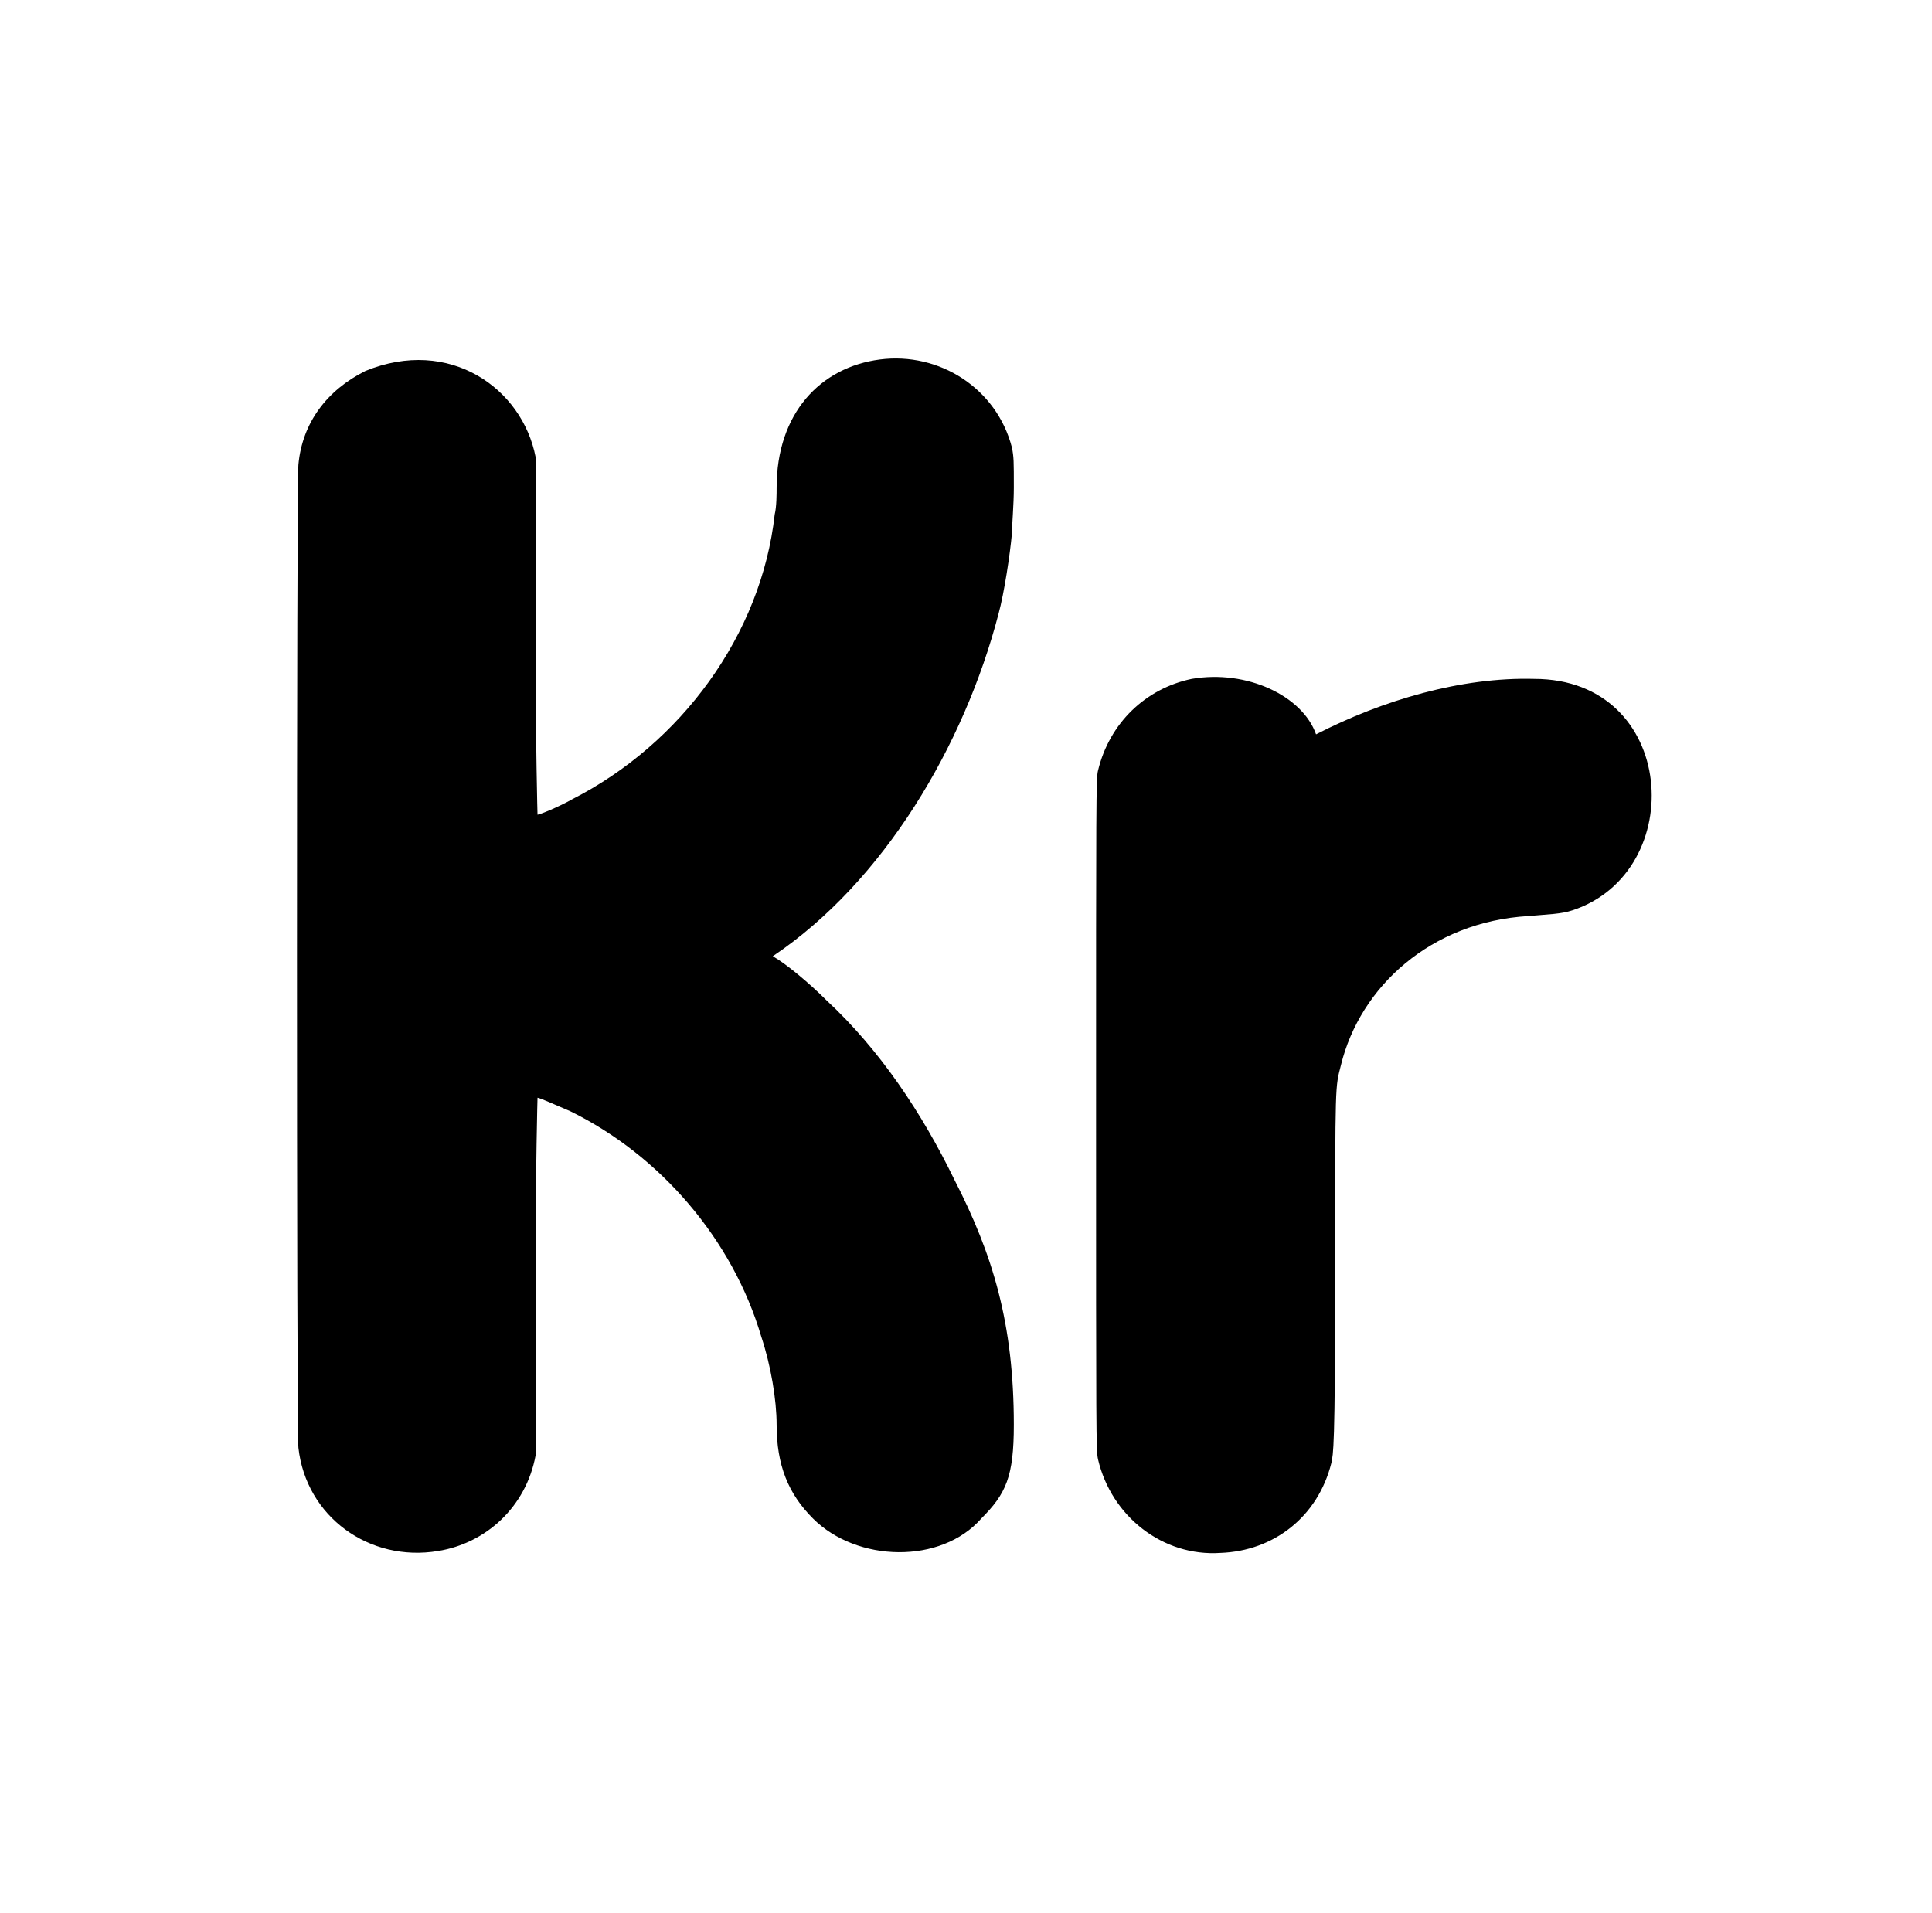
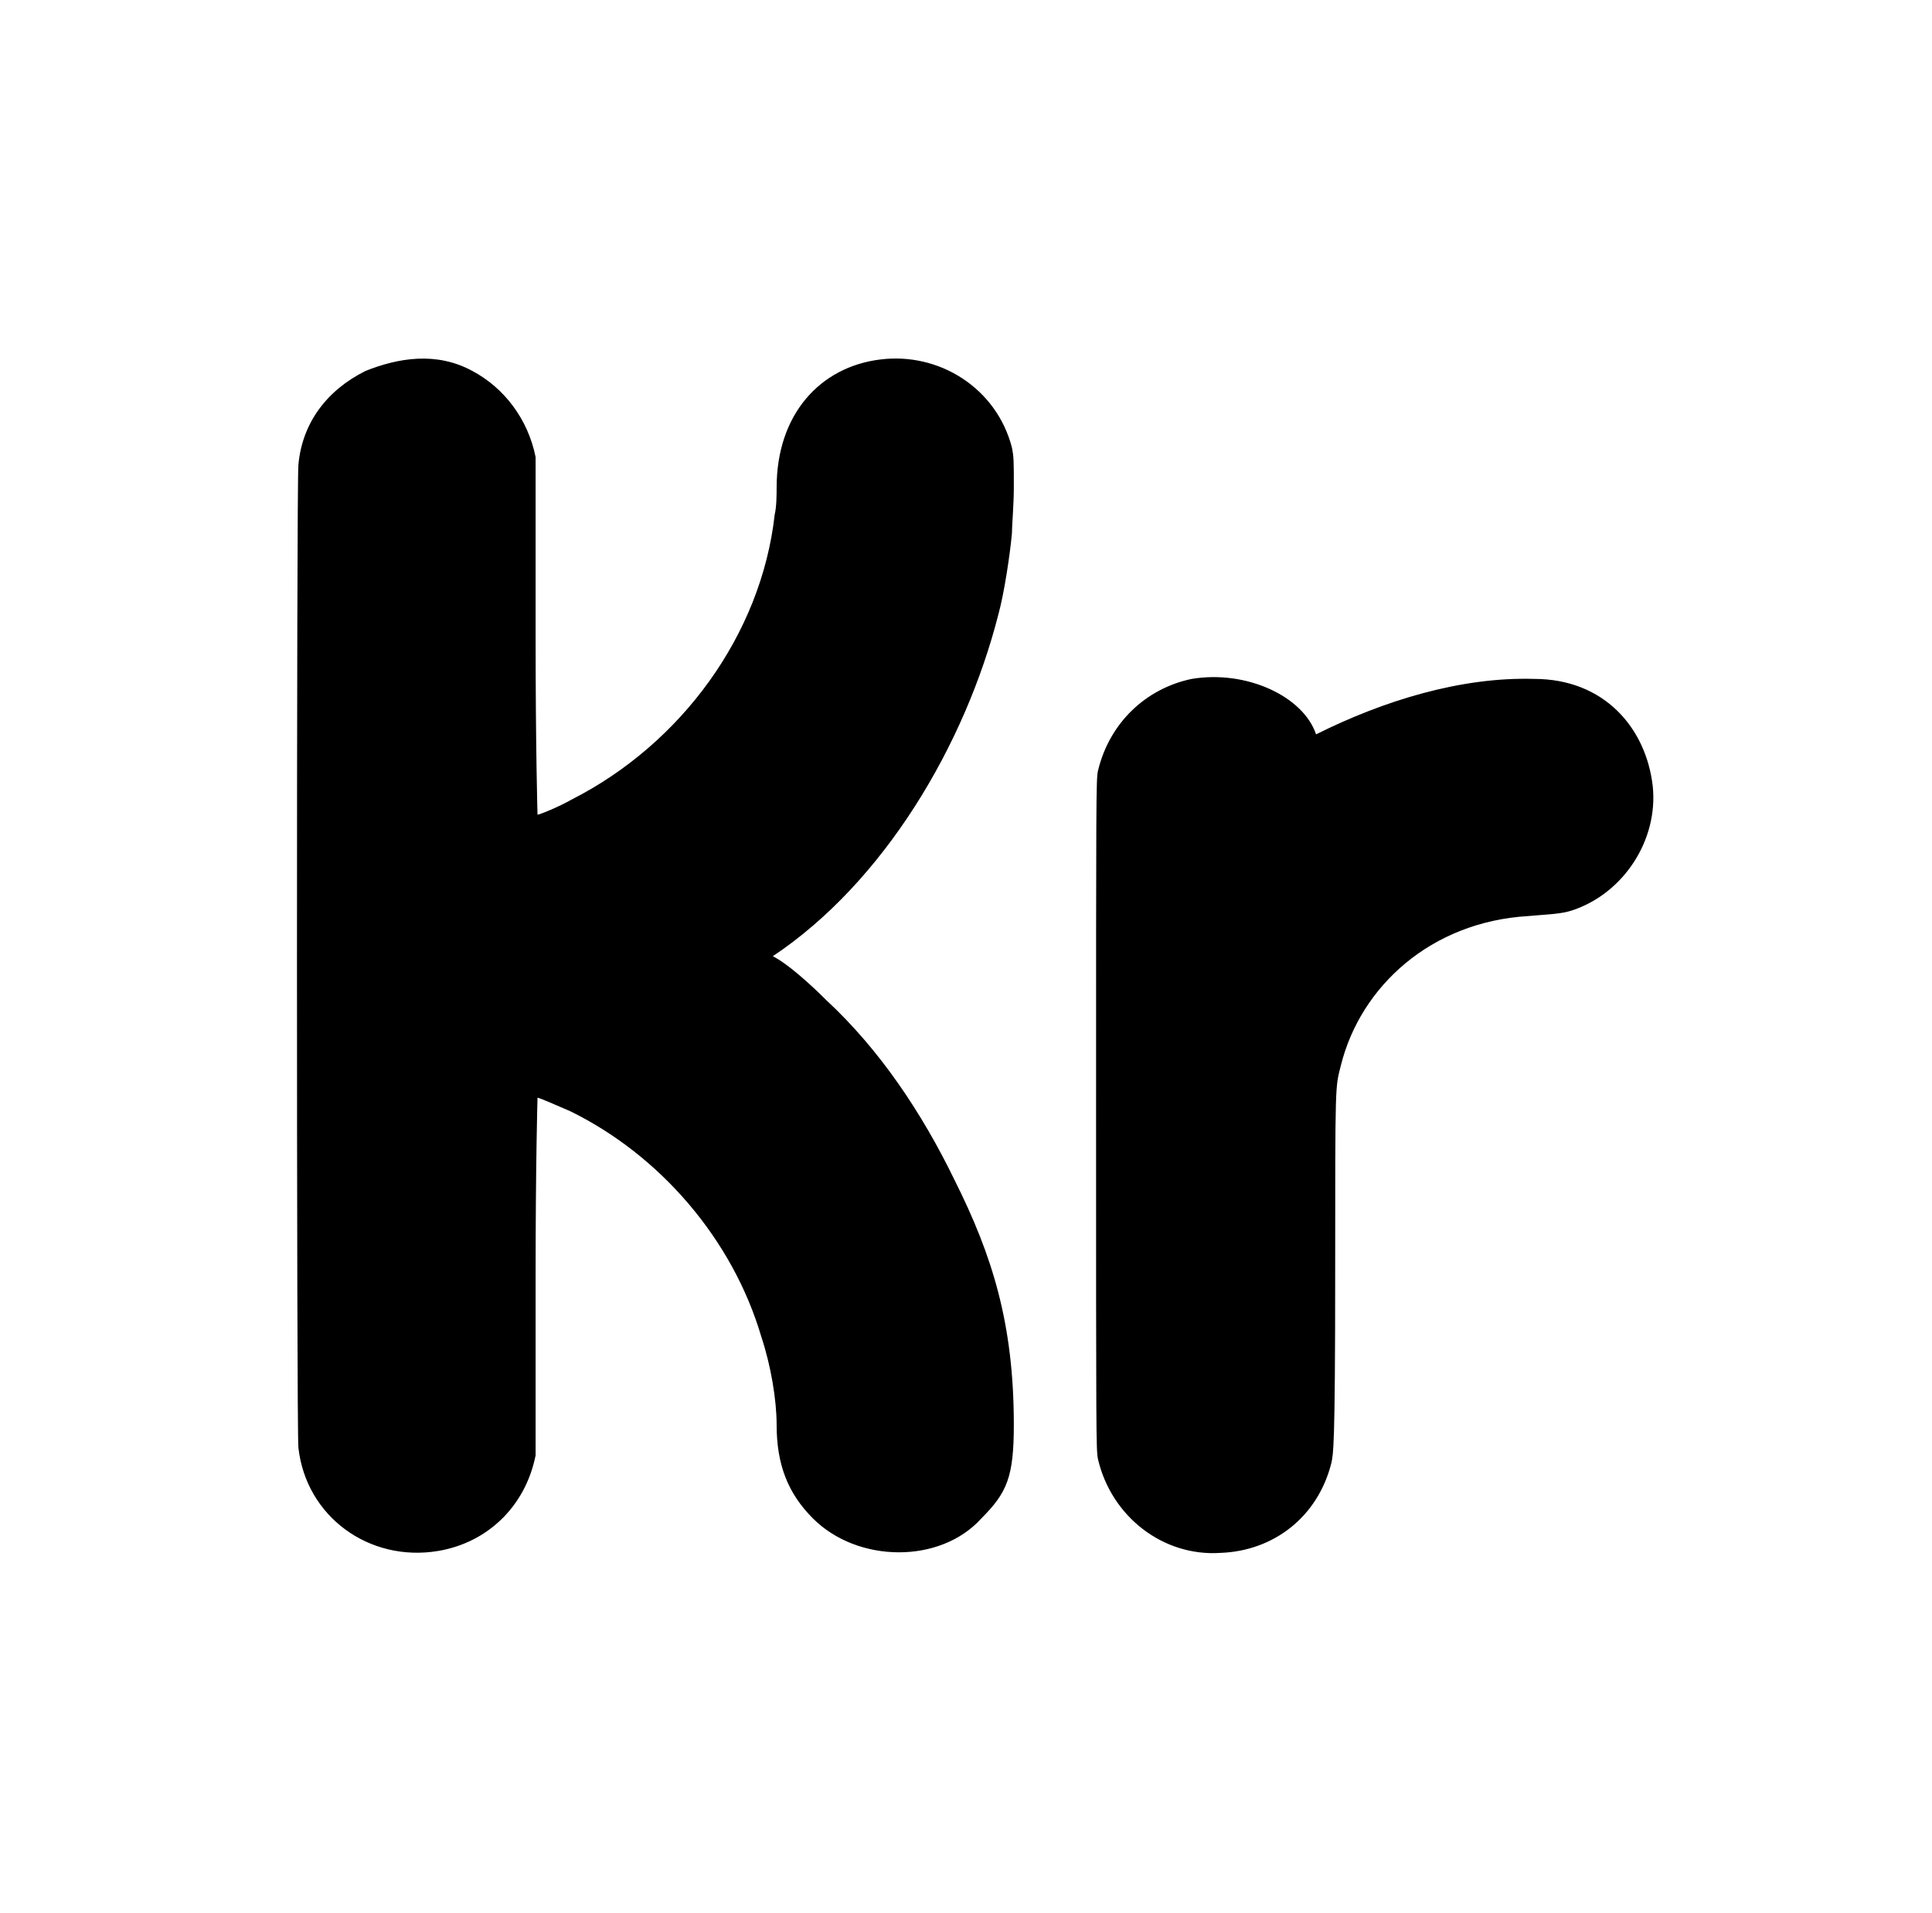
<svg xmlns="http://www.w3.org/2000/svg" version="1.1" viewBox="-10 0 1010 1000">
  <g transform="matrix(1 0 0 -1 0 800)">
-     <path fill="currentColor" d="M181 606c44 18 82 -9 89 -45v-94c0 -59 1 -93 1 -93c1 0 11 4 18 8c57 29 99 86 106 149c1 4 1 11 1 14c0 39 23 63 54 67s61 -15 69 -46c1 -5 1 -7 1 -21c0 -9 -1 -20 -1 -24c-1 -11 -4 -31 -7 -42c-18 -69 -60 -140 -118 -179c7 -4 19 -14 28 -23c28 -26 50 -59 67 -94 c20 -39 31 -75 31 -128c0 -27 -4 -36 -17 -49c-21 -24 -65 -23 -88 0c-13 13 -19 28 -19 49c0 13 -3 31 -8 46c-15 51 -53 95 -100 118c-7 3 -16 7 -17 7c0 0 -1 -34 -1 -93v-94c-5 -27 -26 -46 -51 -50c-36 -6 -69 18 -73 54c-1 8 -1 506 0 514c2 22 15 39 35 49zM613 445 c29 5 58 -9 65 -29c35 18 76 30 114 29c75 0 81 -101 20 -121c-6 -2 -12 -2 -23 -3c-51 -3 -88 -37 -98 -78c-3 -12 -3 -7 -3 -108c0 -94 -1 -95 -2 -100c-7 -28 -30 -46 -58 -47c-30 -2 -57 19 -64 49c-1 5 -1 11 -1 180c0 165 0 176 1 180c6 25 25 43 49 48z" />
+     <path fill="currentColor" d="M181 606c17.072 6.829 37.103 10.307 56 0c16.366 -8.729 28.986 -24.931 33 -45v-94c0 -59 1 -93 1 -93c1 0 11 4 18 8c57 29 99 86 106 149c1 4 1 11 1 14c0 38.57 22.918 63.115 54 67c31 4 61 -15 69 -46c1 -5 1 -7 1 -21c0 -9 -1 -20 -1 -24 c-1 -11 -4 -31 -7 -42c-17.53 -68.95 -60.17 -140.446 -118 -179c7.354 -3.677 18.923 -13.923 28 -23c28 -26 50 -59 67 -94c19.623 -39.246 31 -74.867 31 -128c0 -27.285 -3.513 -35.513 -17 -49c-21.398 -23.776 -64.567 -23.433 -88 0 c-13 13 -19 28 -19 49c0 13 -3 31 -8 46c-15 51 -53 95 -100 118c-7 3 -16 7 -17 7c0 0 -1 -34 -1 -93v-94c-5.42 -27.099 -25.556 -45.759 -51 -50c-36 -6 -69 18 -73 54c-1 8 -1 506 0 514c2 22 15 39 35 49zM613 445c-24 -5 -43 -23 -49 -48c-1 -4 -1 -15 -1 -180 c0 -169 0 -175 1 -180c7 -30 34 -51 64 -49c28 1 51 19 58 47c1 5 2 6 2 100c0 101 0 96 3 108c10.336 41.344 47.193 75.011 98 78c11 1 17 1 23 3c27 9 45 37 42 65c-3.499 30.322 -25.314 56 -62 56c-38.29 1.126 -78.783 -11.392 -114 -29 c-6.623 19.867 -36.388 33.769 -65 29z" />
  </g>
</svg>
